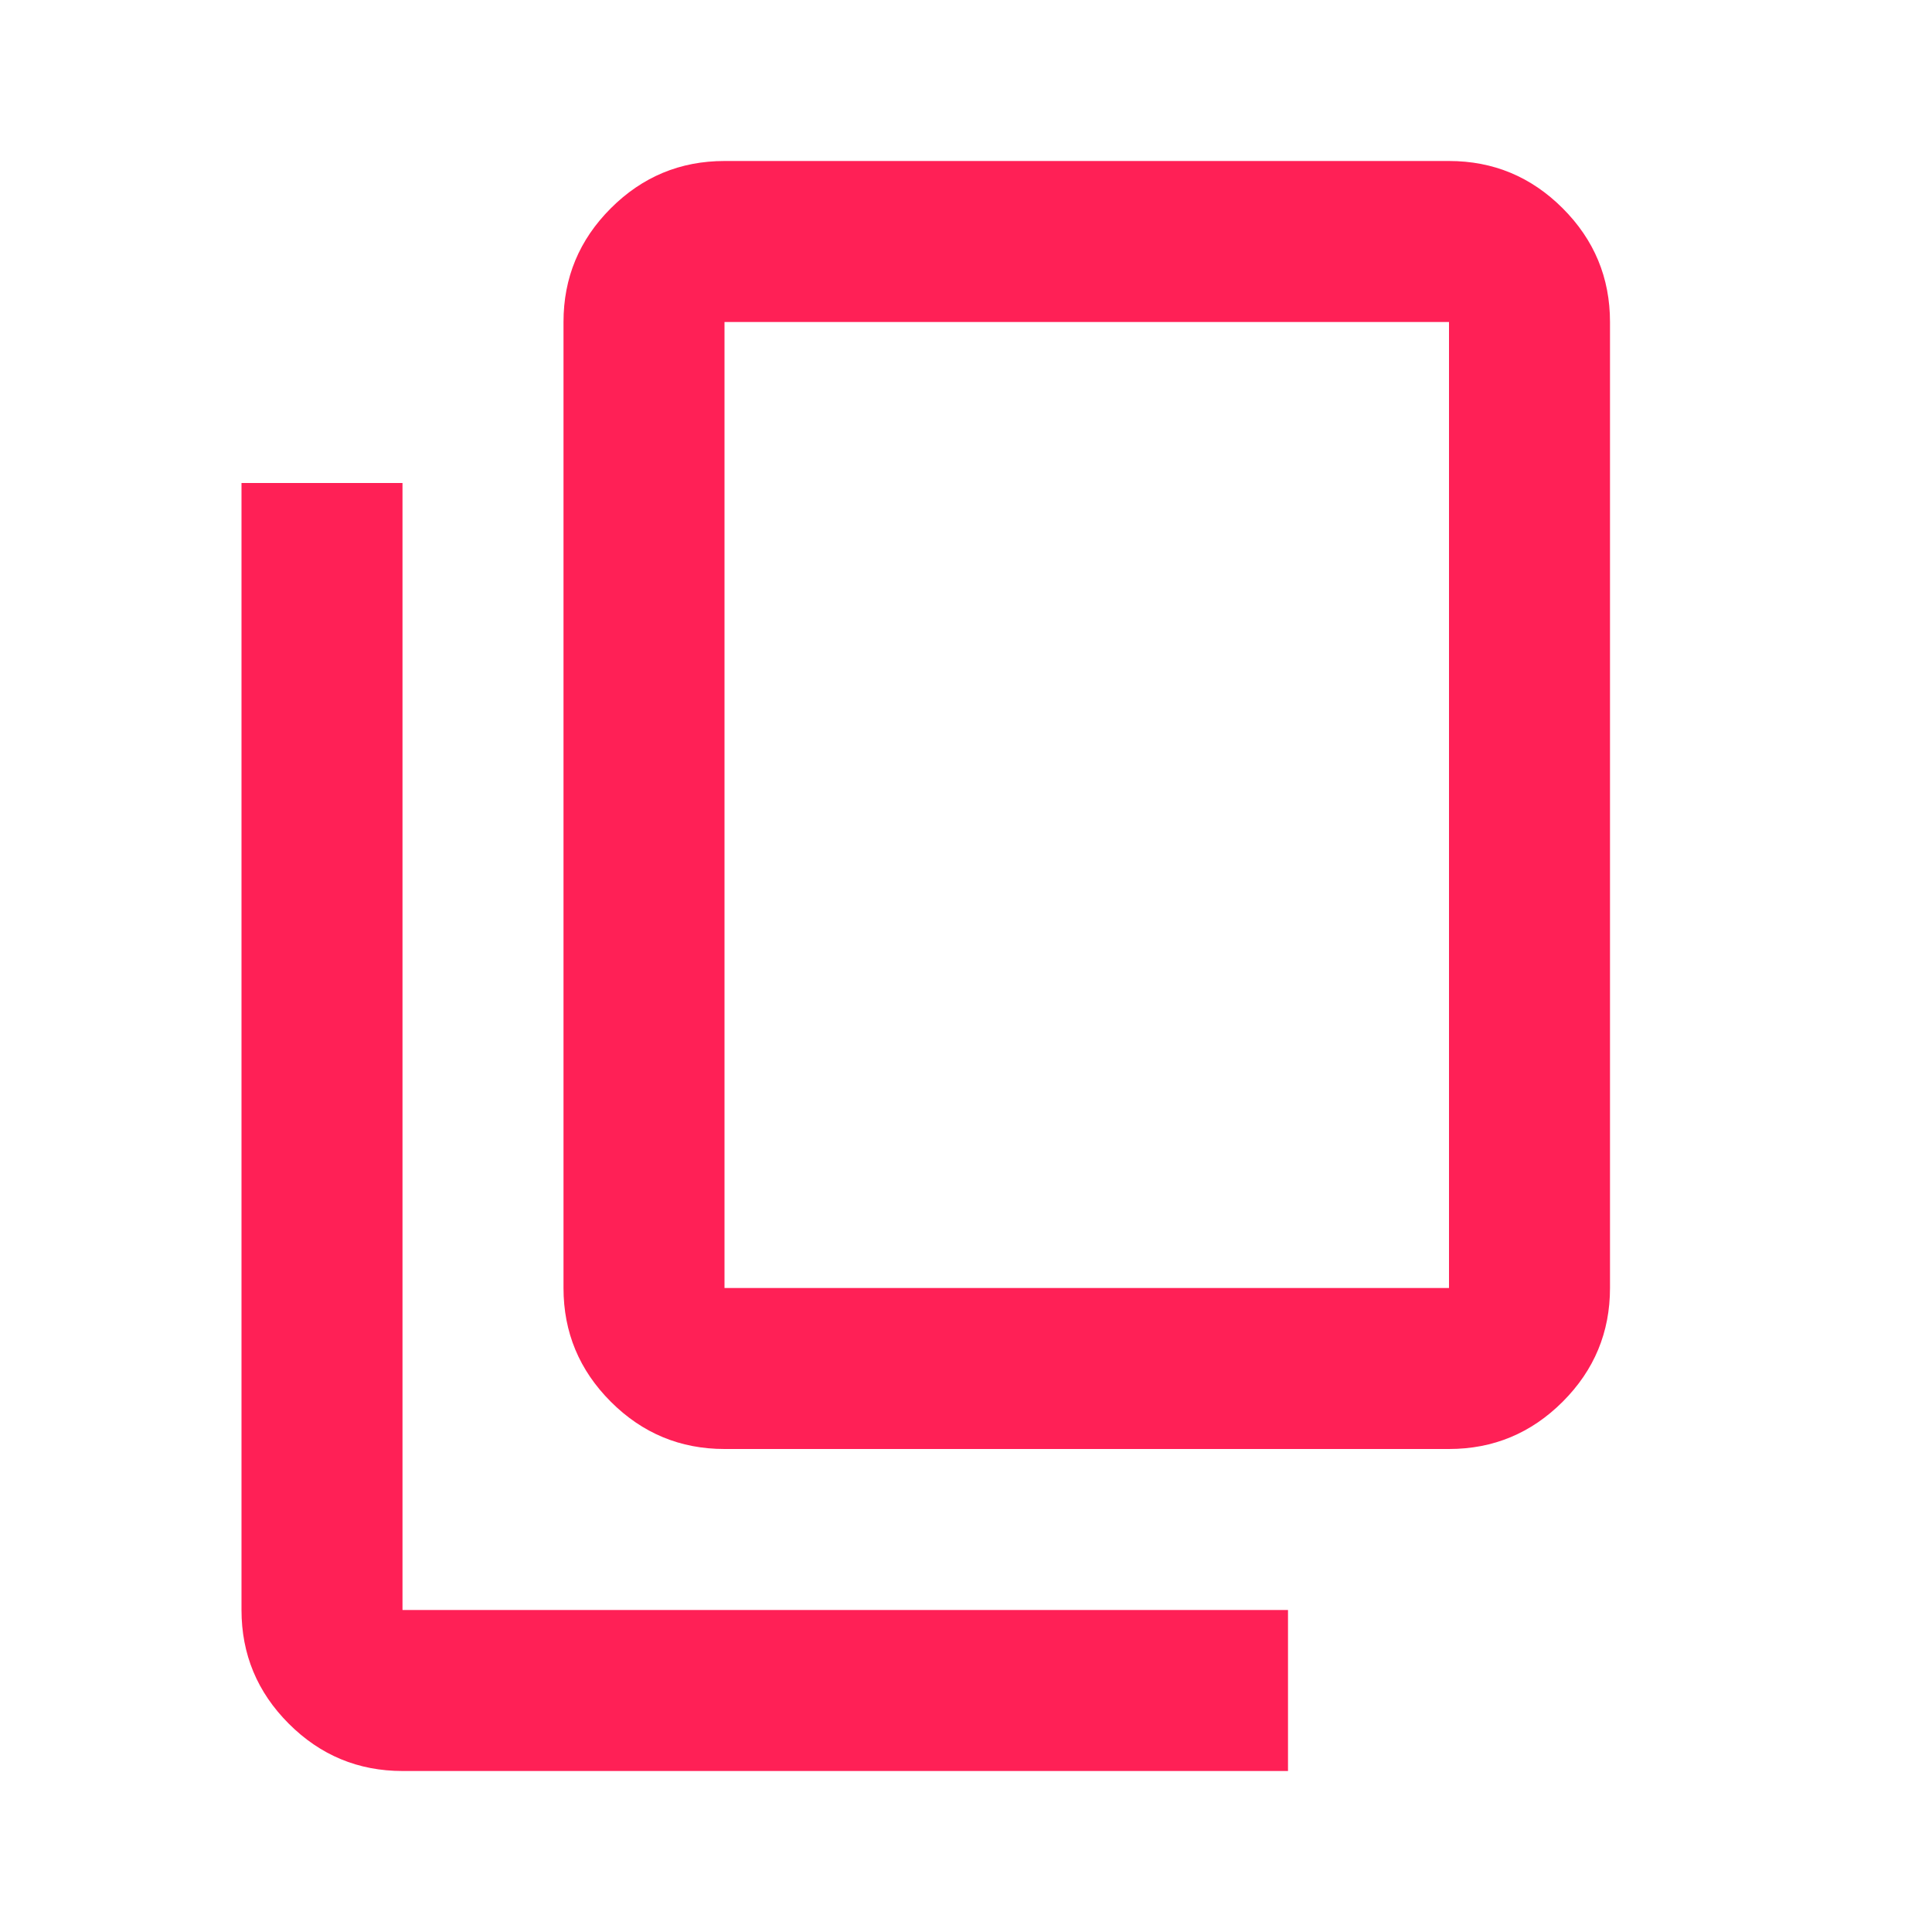
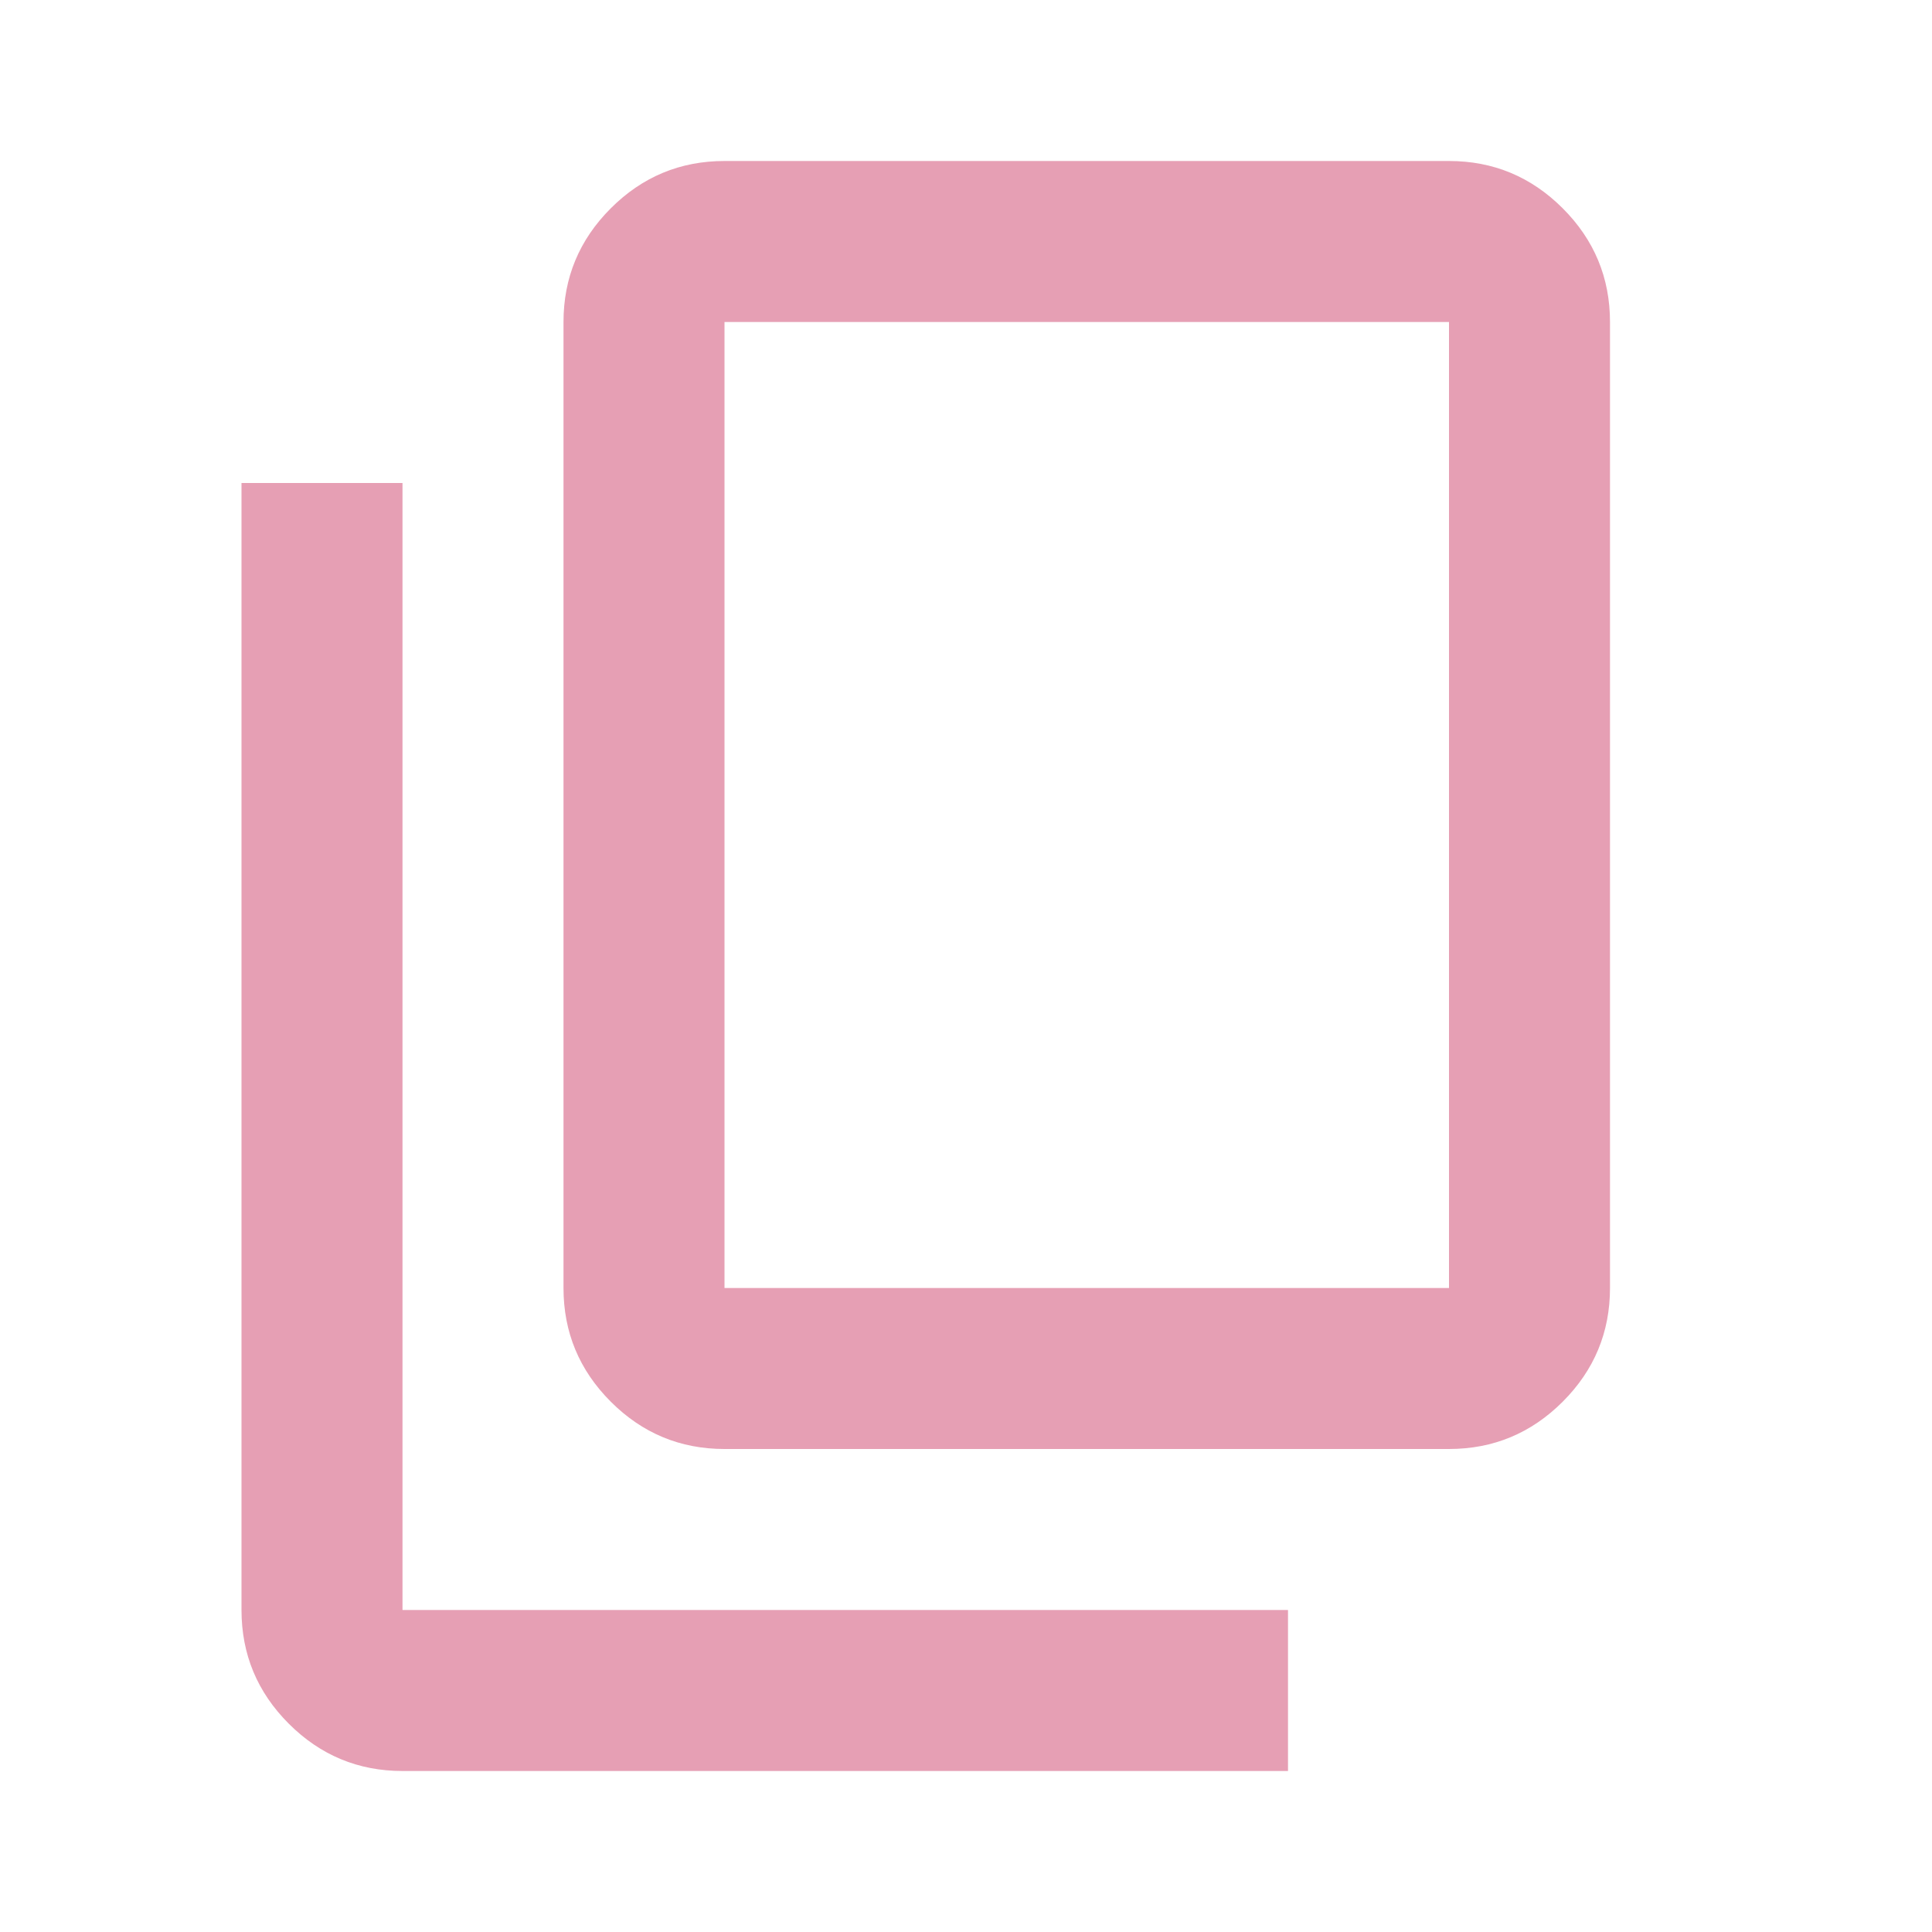
- <svg xmlns="http://www.w3.org/2000/svg" height="24px" viewBox="0 -960 960 960" width="24px" fill="#ff2056">
+ <svg xmlns="http://www.w3.org/2000/svg" height="24px" viewBox="0 -960 960 960" width="24px" fill="#E69FB4">
  <path d="M360-240q-33 0-56.5-23.5T280-320v-480q0-33 23.5-56.5T360-880h360q33 0 56.5 23.5T800-800v480q0 33-23.5 56.5T720-240H360Zm0-80h360v-480H360v480ZM200-80q-33 0-56.5-23.5T120-160v-560h80v560h440v80H200Zm160-240v-480 480Z" />
</svg>
